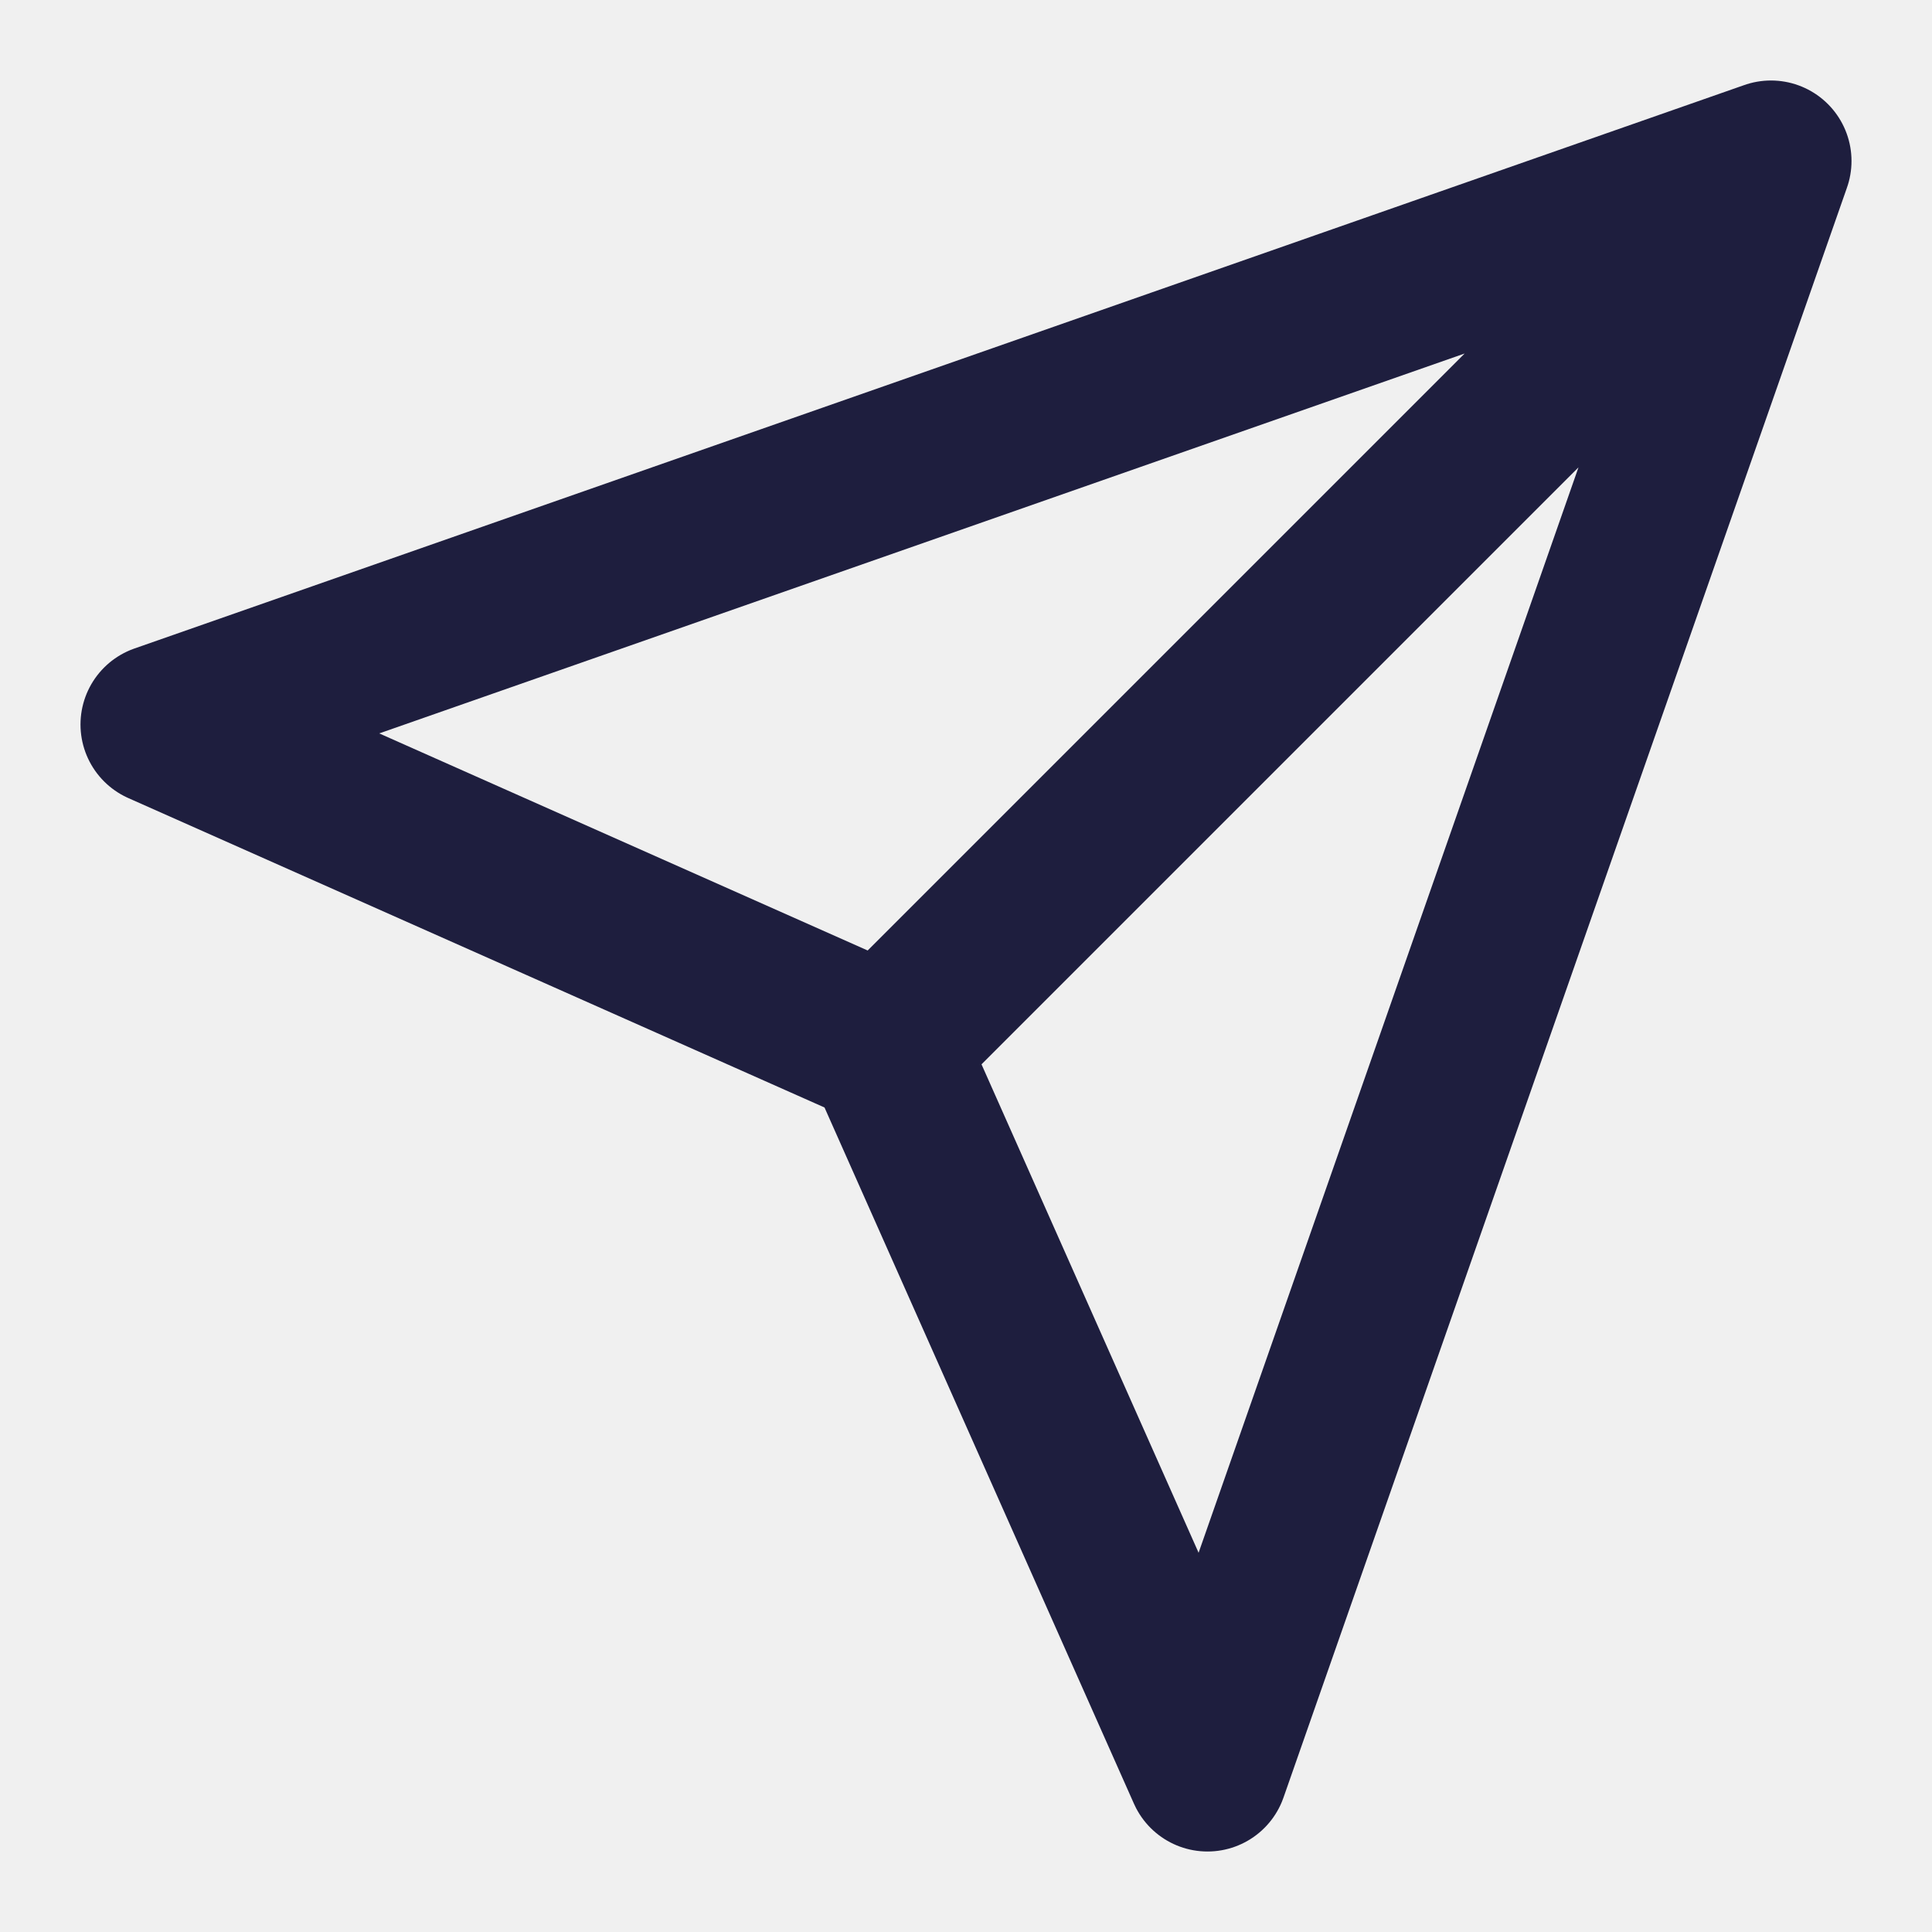
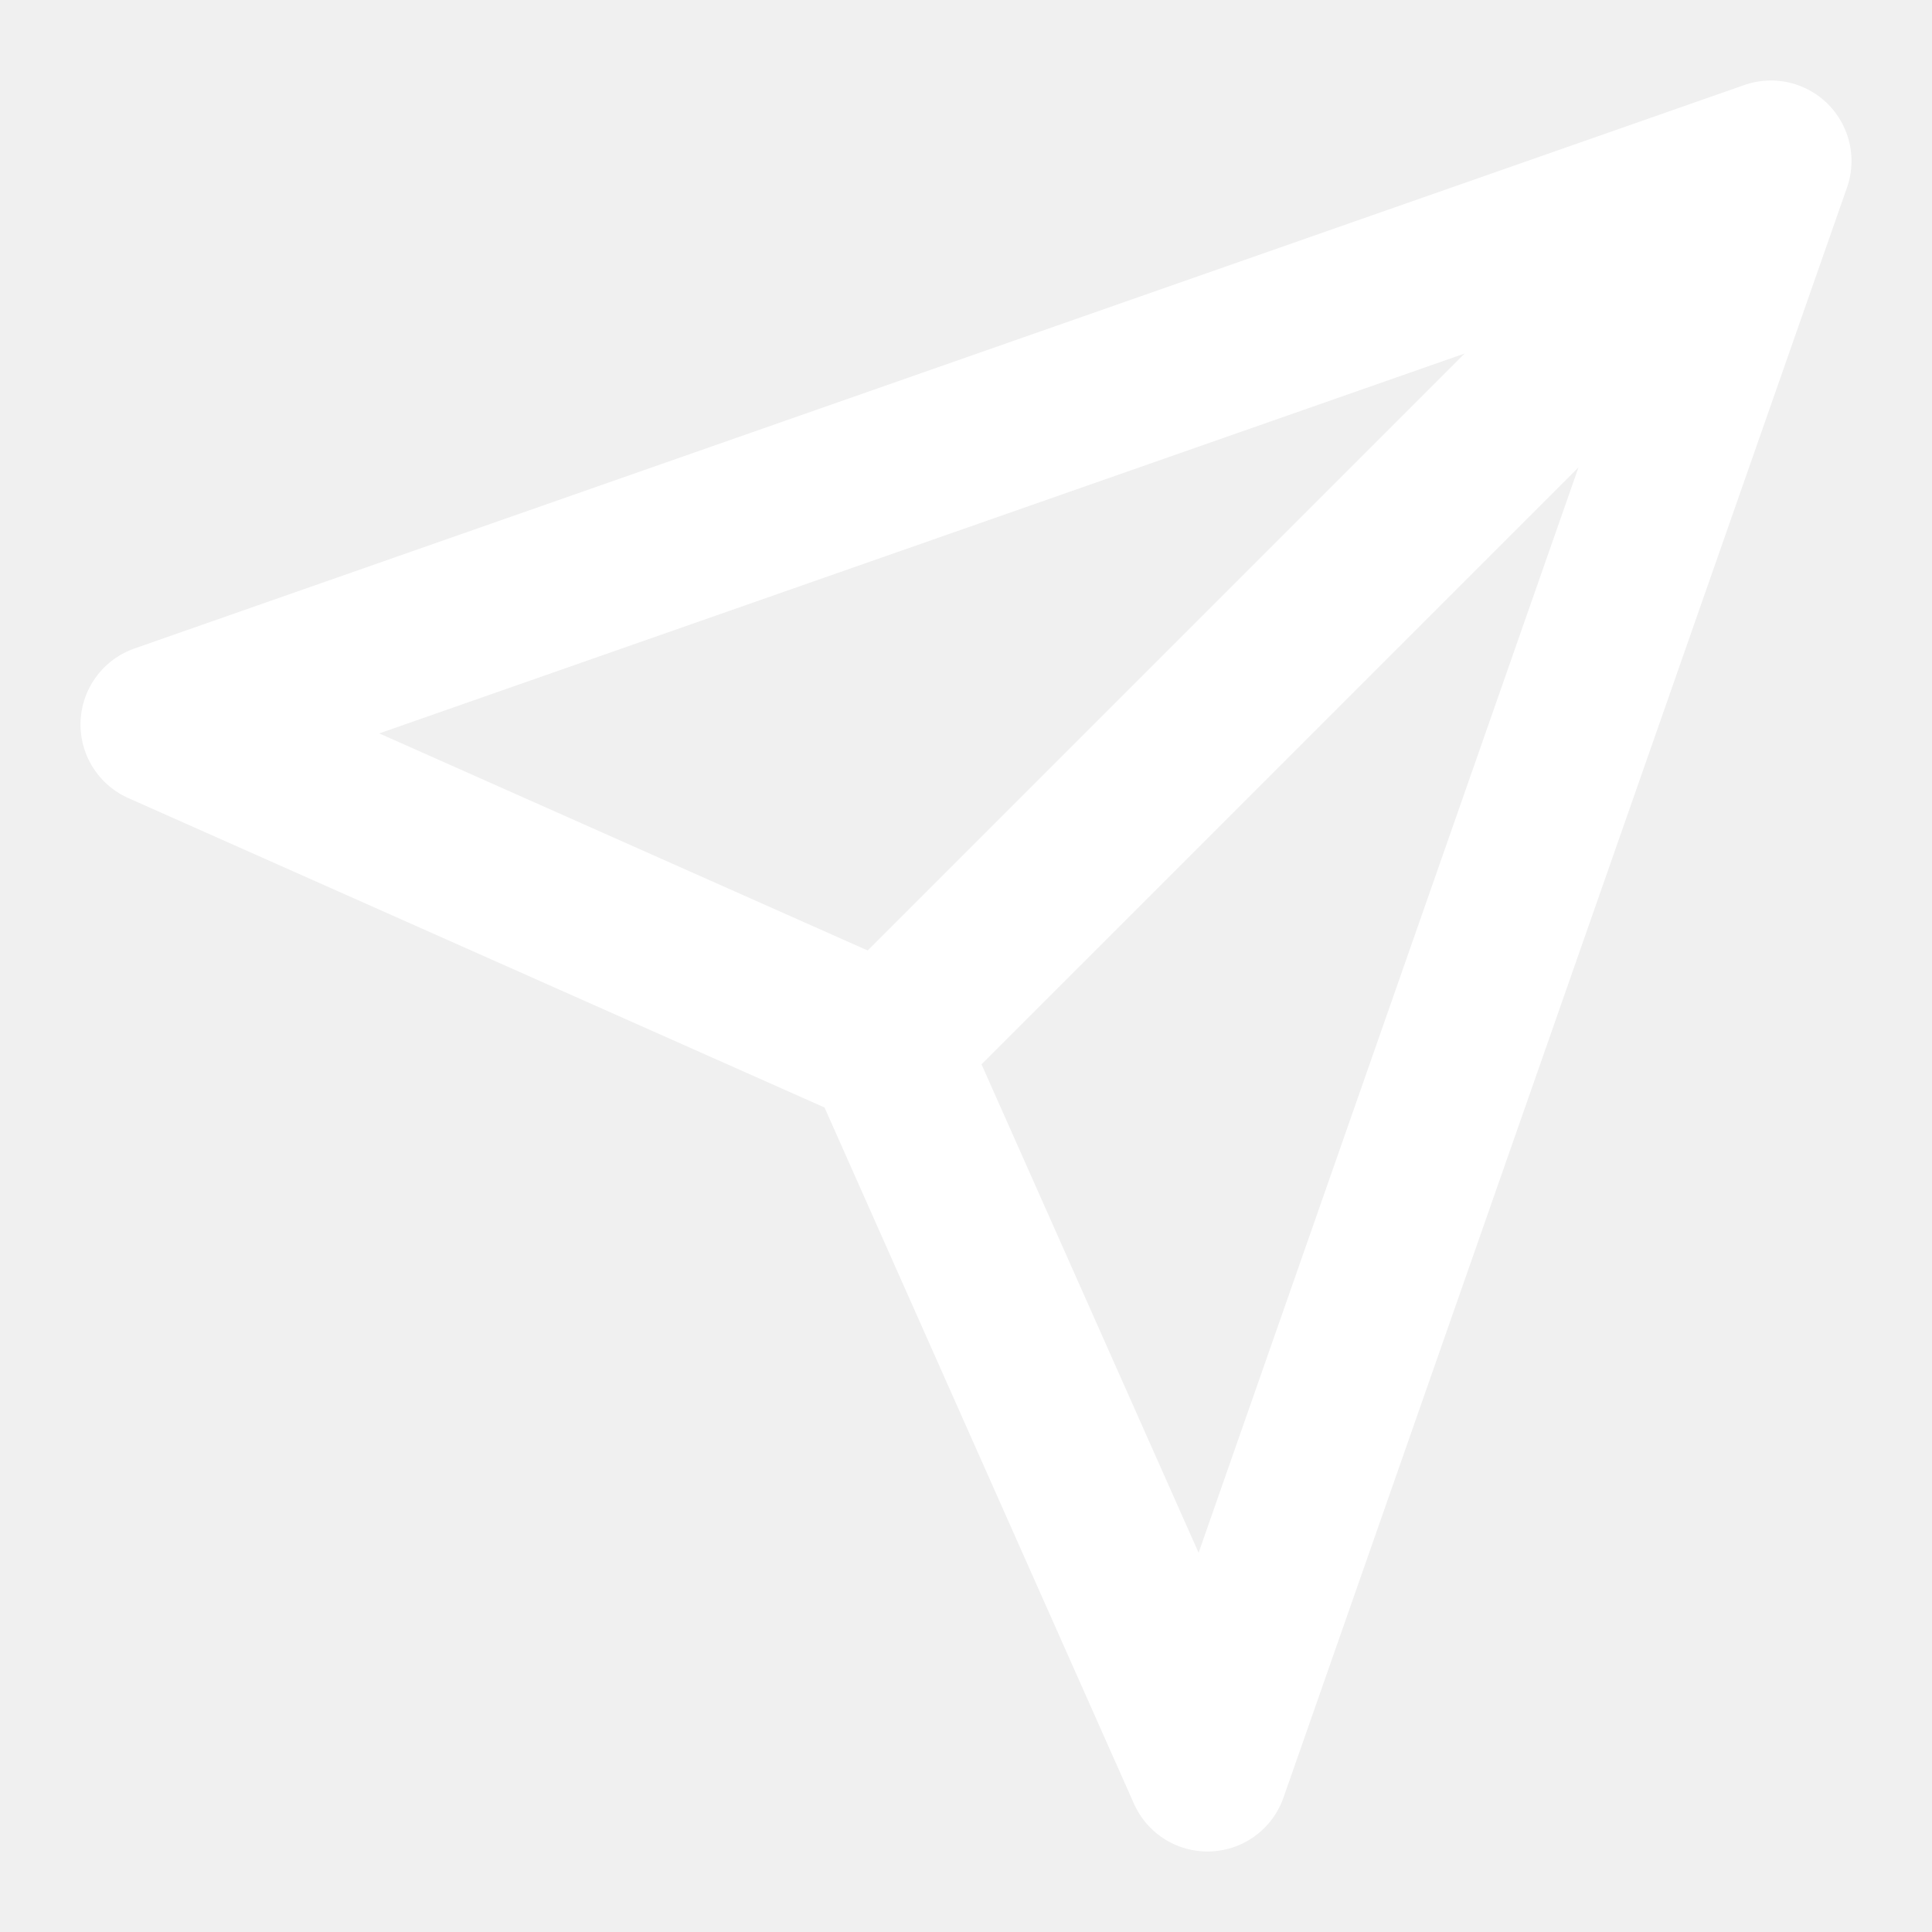
<svg xmlns="http://www.w3.org/2000/svg" width="24" height="24" viewBox="0 0 24 24" fill="none">
-   <path d="M22 2L11 13M22 2L15 22L11 13M22 2L2 9L11 13" stroke="#1E1E3E" stroke-width="2" stroke-linecap="round" stroke-linejoin="round" />
+   <path d="M22 2L11 13M22 2L15 22L11 13M22 2L2 9L11 13" stroke="white" stroke-width="2" stroke-linecap="round" stroke-linejoin="round" />
</svg>
